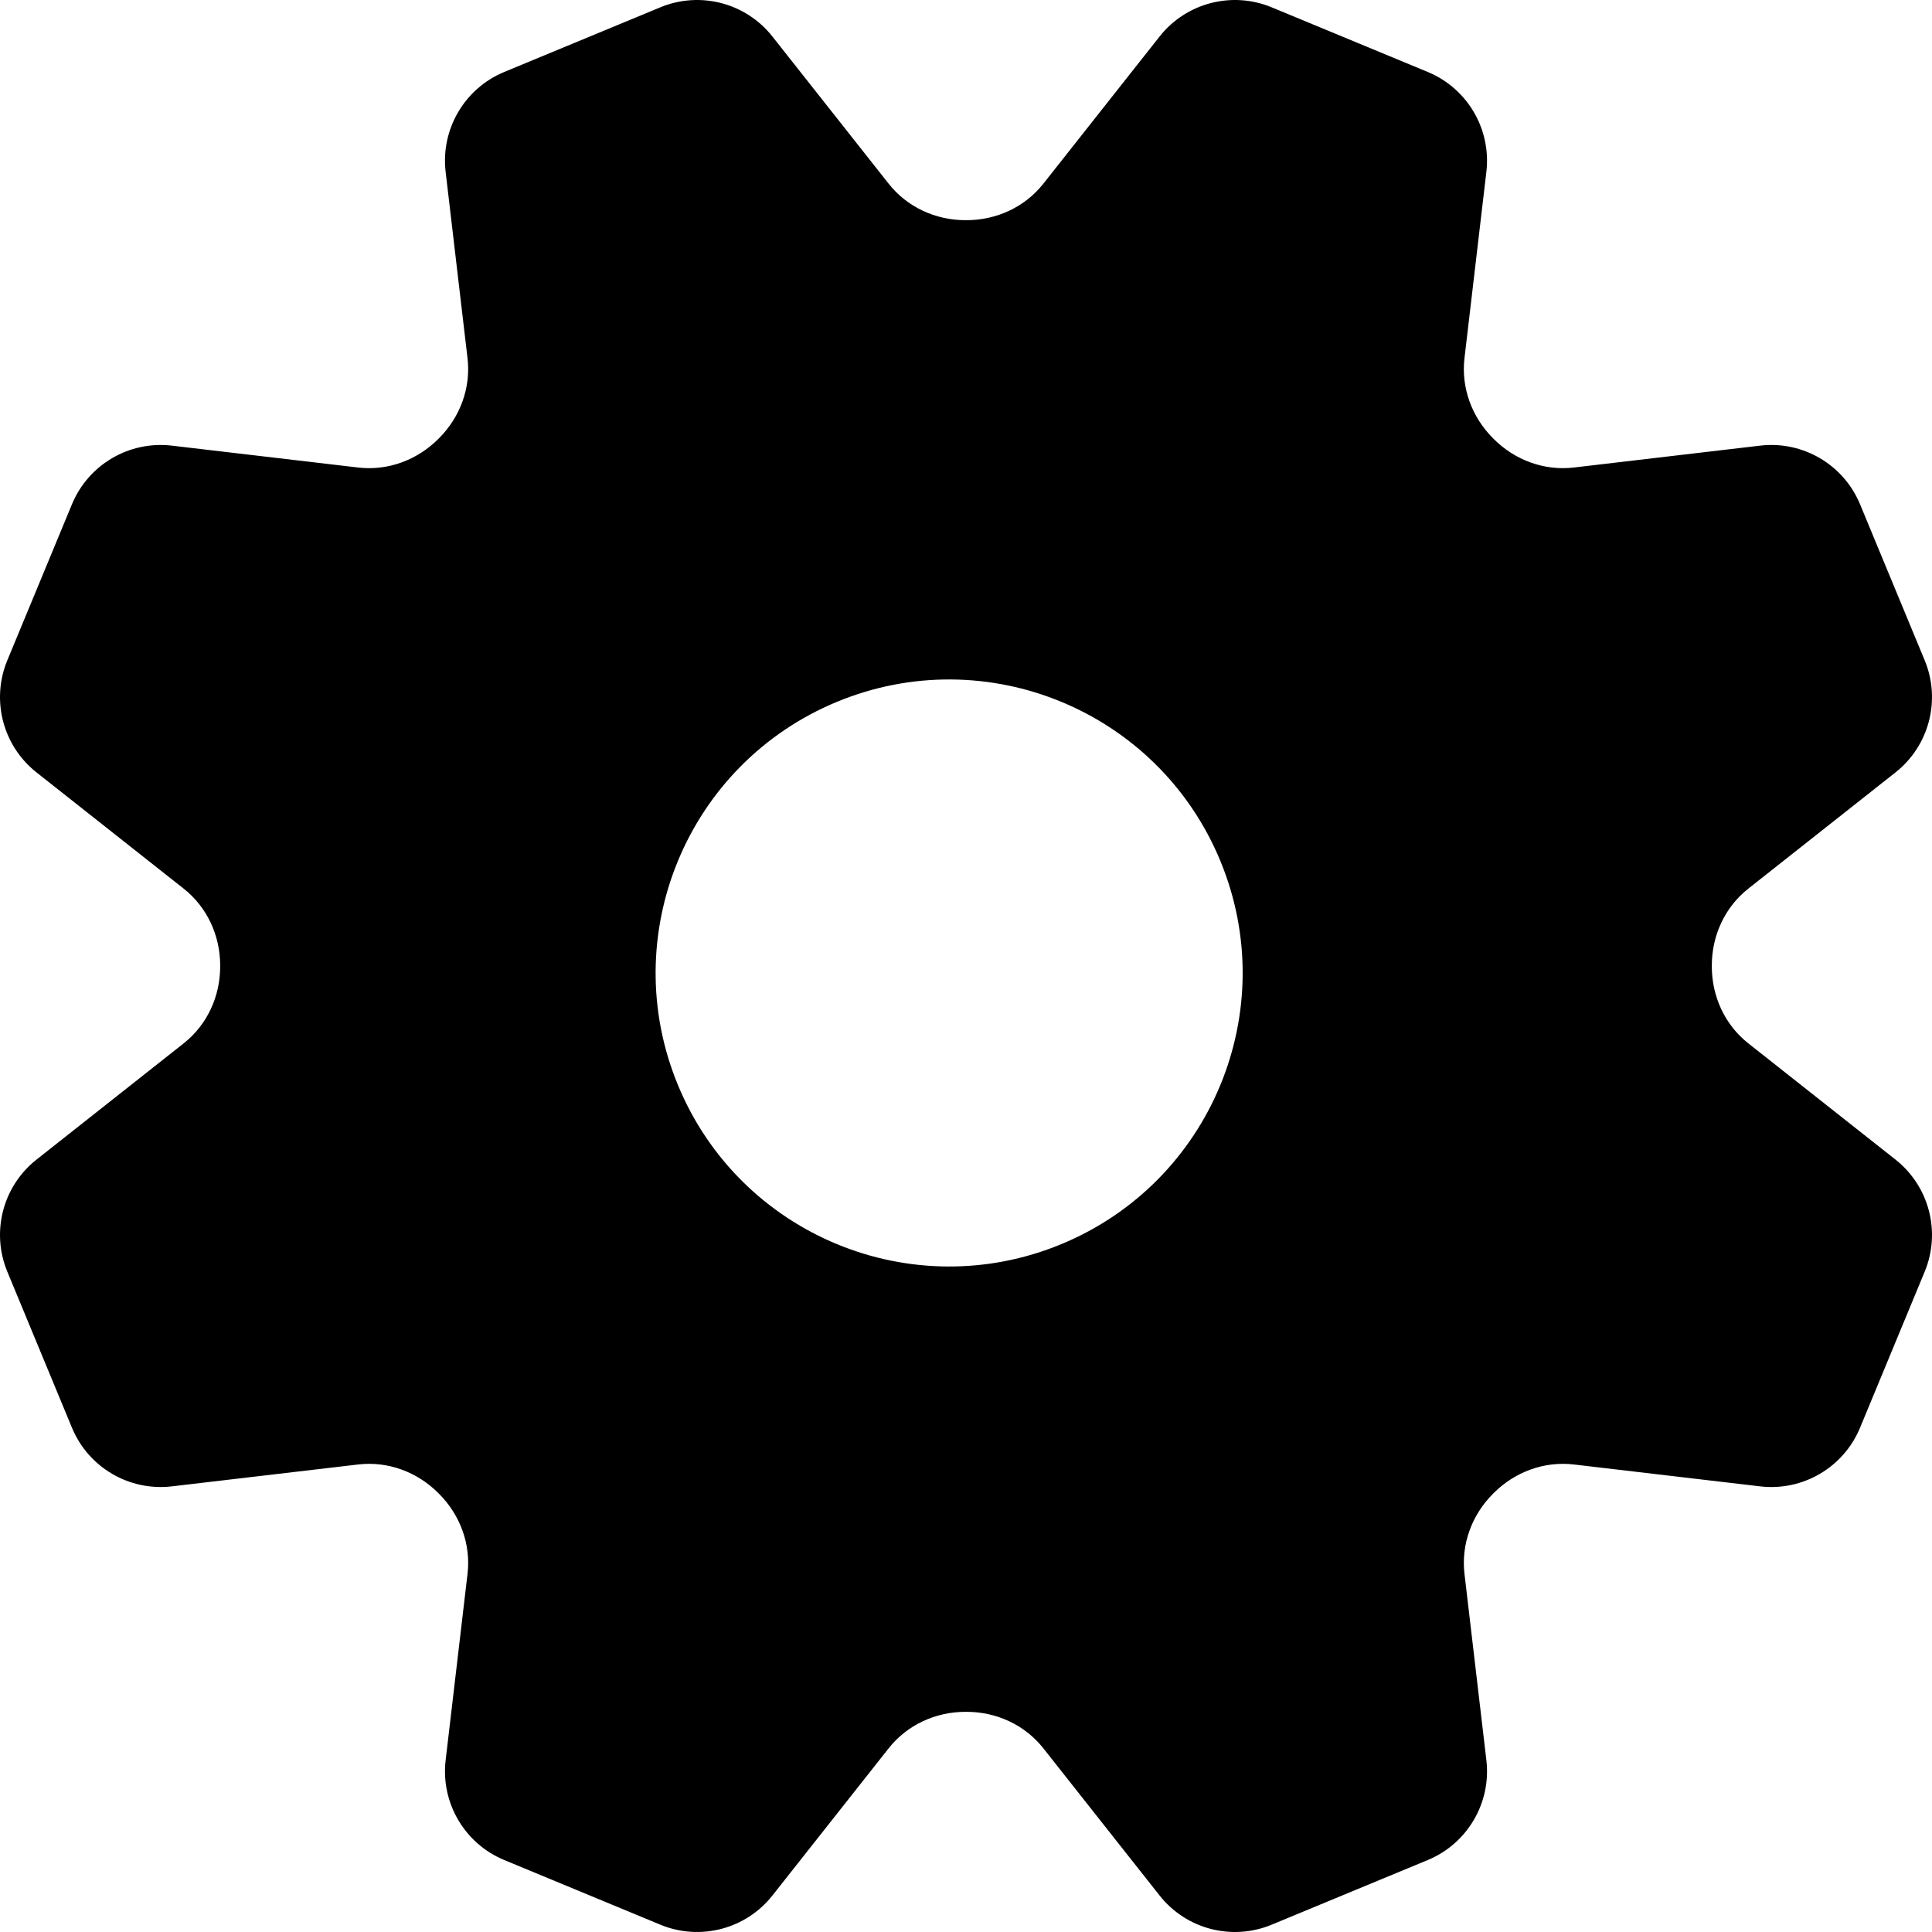
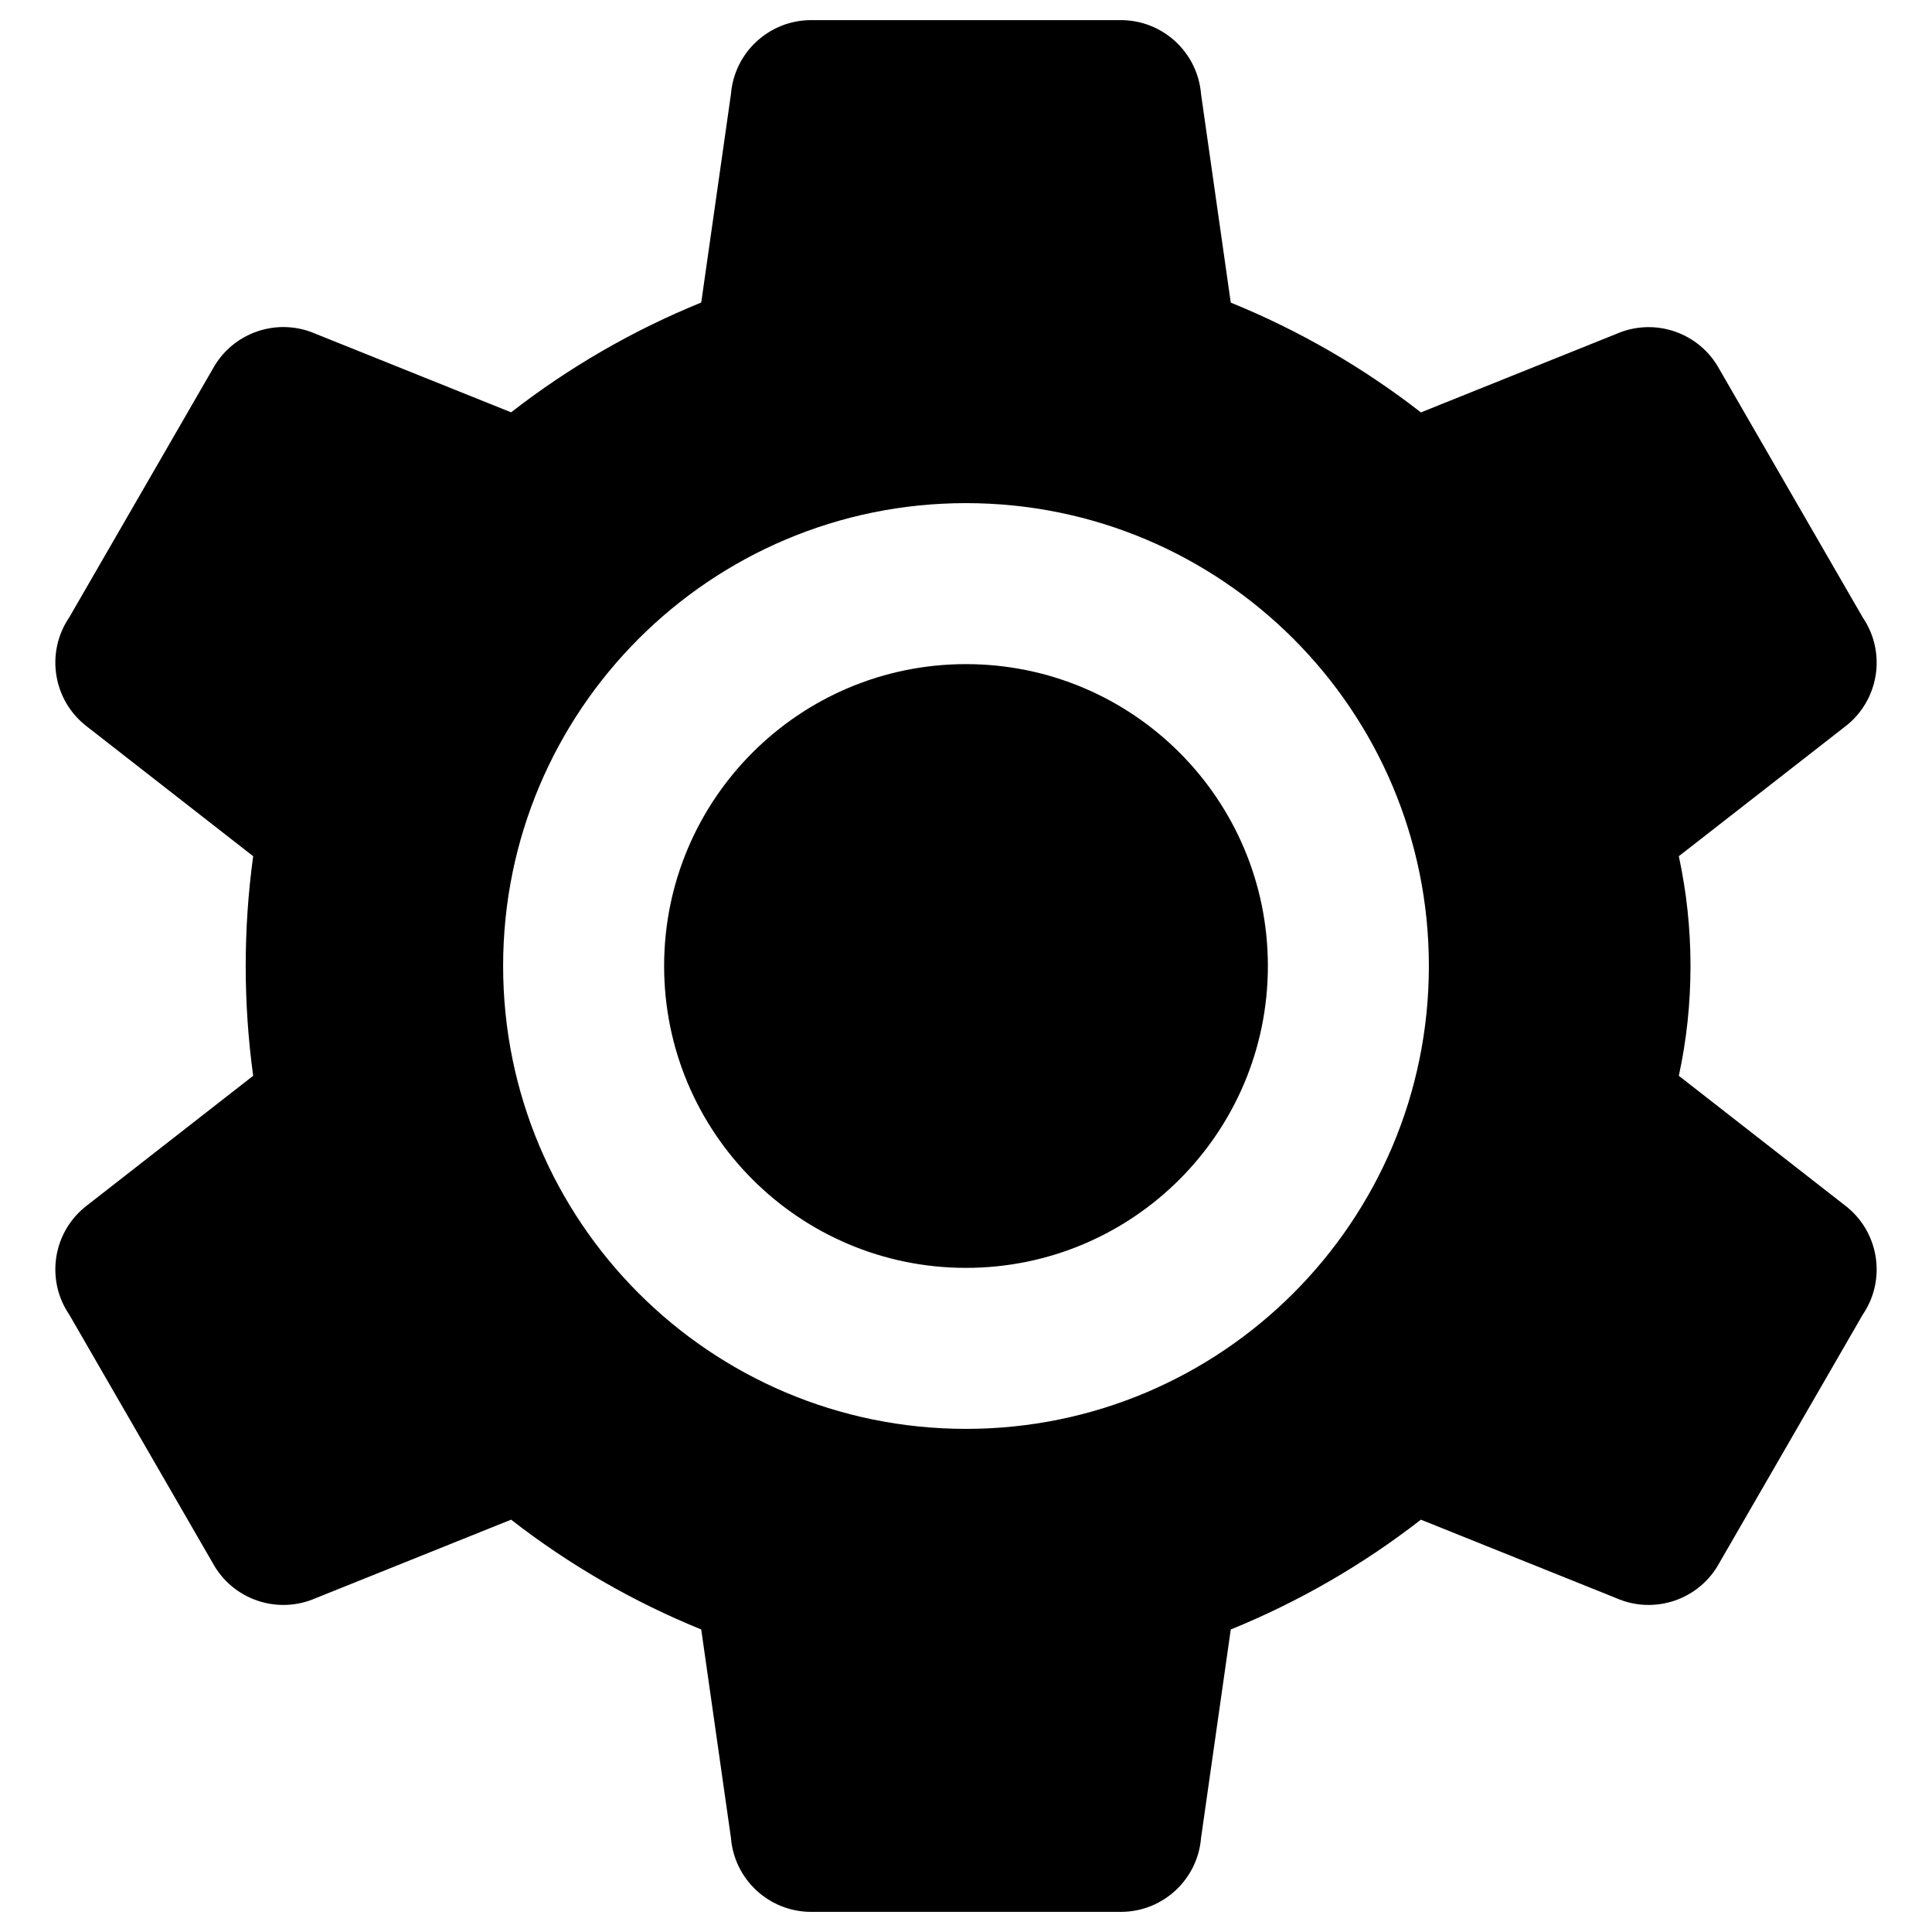
- <svg xmlns="http://www.w3.org/2000/svg" height="200px" width="200px" version="1.1" id="_x32_" viewBox="0 0 512 512" xml:space="preserve" fill="#000000">
-   <g id="SVGRepo_bgCarrier" stroke-width="0" />
-   <g id="SVGRepo_tracerCarrier" stroke-linecap="round" stroke-linejoin="round" />
-   <g id="SVGRepo_iconCarrier">
-     <style type="text/css"> .st0{fill:#000000;} </style>
-     <g>
-       <path class="st0" d="M502.325,307.303l-39.006-30.805c-6.215-4.908-9.665-12.429-9.668-20.348c0-0.084,0-0.168,0-0.252 c-0.014-7.936,3.44-15.478,9.667-20.396l39.007-30.806c8.933-7.055,12.093-19.185,7.737-29.701l-17.134-41.366 c-4.356-10.516-15.167-16.86-26.472-15.532l-49.366,5.8c-7.881,0.926-15.656-1.966-21.258-7.586 c-0.059-0.06-0.118-0.119-0.177-0.178c-5.597-5.602-8.476-13.36-7.552-21.225l5.799-49.363 c1.328-11.305-5.015-22.116-15.531-26.472L337.004,1.939c-10.516-4.356-22.646-1.196-29.701,7.736l-30.805,39.005 c-4.908,6.215-12.43,9.665-20.349,9.668c-0.084,0-0.168,0-0.252,0c-7.935,0.014-15.477-3.44-20.395-9.667L204.697,9.675 c-7.055-8.933-19.185-12.092-29.702-7.736L133.63,19.072c-10.516,4.356-16.86,15.167-15.532,26.473l5.799,49.366 c0.926,7.881-1.964,15.656-7.585,21.257c-0.059,0.059-0.118,0.118-0.178,0.178c-5.602,5.598-13.36,8.477-21.226,7.552 l-49.363-5.799c-11.305-1.328-22.116,5.015-26.472,15.531L1.939,174.996c-4.356,10.516-1.196,22.646,7.736,29.701l39.006,30.805 c6.215,4.908,9.665,12.429,9.668,20.348c0,0.084,0,0.167,0,0.251c0.014,7.935-3.44,15.477-9.667,20.395L9.675,307.303 c-8.933,7.055-12.092,19.185-7.736,29.701l17.134,41.365c4.356,10.516,15.168,16.86,26.472,15.532l49.366-5.799 c7.882-0.926,15.656,1.965,21.258,7.586c0.059,0.059,0.118,0.119,0.178,0.178c5.597,5.603,8.476,13.36,7.552,21.226l-5.799,49.364 c-1.328,11.305,5.015,22.116,15.532,26.472l41.366,17.134c10.516,4.356,22.646,1.196,29.701-7.736l30.804-39.005 c4.908-6.215,12.43-9.665,20.348-9.669c0.084,0,0.168,0,0.251,0c7.936-0.014,15.478,3.44,20.396,9.667l30.806,39.007 c7.055,8.933,19.185,12.093,29.701,7.736l41.366-17.134c10.516-4.356,16.86-15.168,15.532-26.472l-5.8-49.366 c-0.926-7.881,1.965-15.656,7.586-21.257c0.059-0.059,0.119-0.119,0.178-0.178c5.602-5.597,13.36-8.476,21.225-7.552l49.364,5.799 c11.305,1.328,22.117-5.015,26.472-15.531l17.134-41.365C514.418,326.488,511.258,314.358,502.325,307.303z M281.292,329.698 c-39.68,16.436-85.172-2.407-101.607-42.087c-16.436-39.68,2.407-85.171,42.087-101.608c39.68-16.436,85.172,2.407,101.608,42.088 C339.815,267.771,320.972,313.262,281.292,329.698z" />
-     </g>
-   </g>
+ <svg xmlns="http://www.w3.org/2000/svg" viewBox="0 0 24 24">
+   <path d="M12 8.25a3.75 3.75 0 1 0 0 7.5a3.75 3.75 0 0 0 0-7.5zm9 3.75c0-.467-.05-.923-.145-1.364l2.06-1.606a1 1 0 0 0 .224-1.361l-1.78-3.082a1 1 0 0 0-1.278-.44l-2.43.976a9.978 9.978 0 0 0-2.362-1.364L14.92 1.17A1 1 0 0 0 13.93.25h-3.86a1 1 0 0 0-.99.92l-.369 2.588a9.978 9.978 0 0 0-2.362 1.364l-2.43-.976a1 1 0 0 0-1.278.44L.861 7.668a1 1 0 0 0 .224 1.361l2.06 1.607a10.07 10.07 0 0 0 0 2.728l-2.06 1.607a1 1 0 0 0-.224 1.361l1.78 3.082a1 1 0 0 0 1.278.44l2.43-.976a9.978 9.978 0 0 0 2.362 1.364l.369 2.588a1 1 0 0 0 .99.92h3.86a1 1 0 0 0 .99-.92l.369-2.588a9.978 9.978 0 0 0 2.362-1.364l2.43.976a1 1 0 0 0 1.278-.44l1.78-3.082a1 1 0 0 0-.224-1.361l-2.06-1.607c.096-.442.145-.897.145-1.364zM12 17.75a5.75 5.75 0 1 1 0-11.5a5.75 5.75 0 0 1 0 11.5z" />
</svg>
